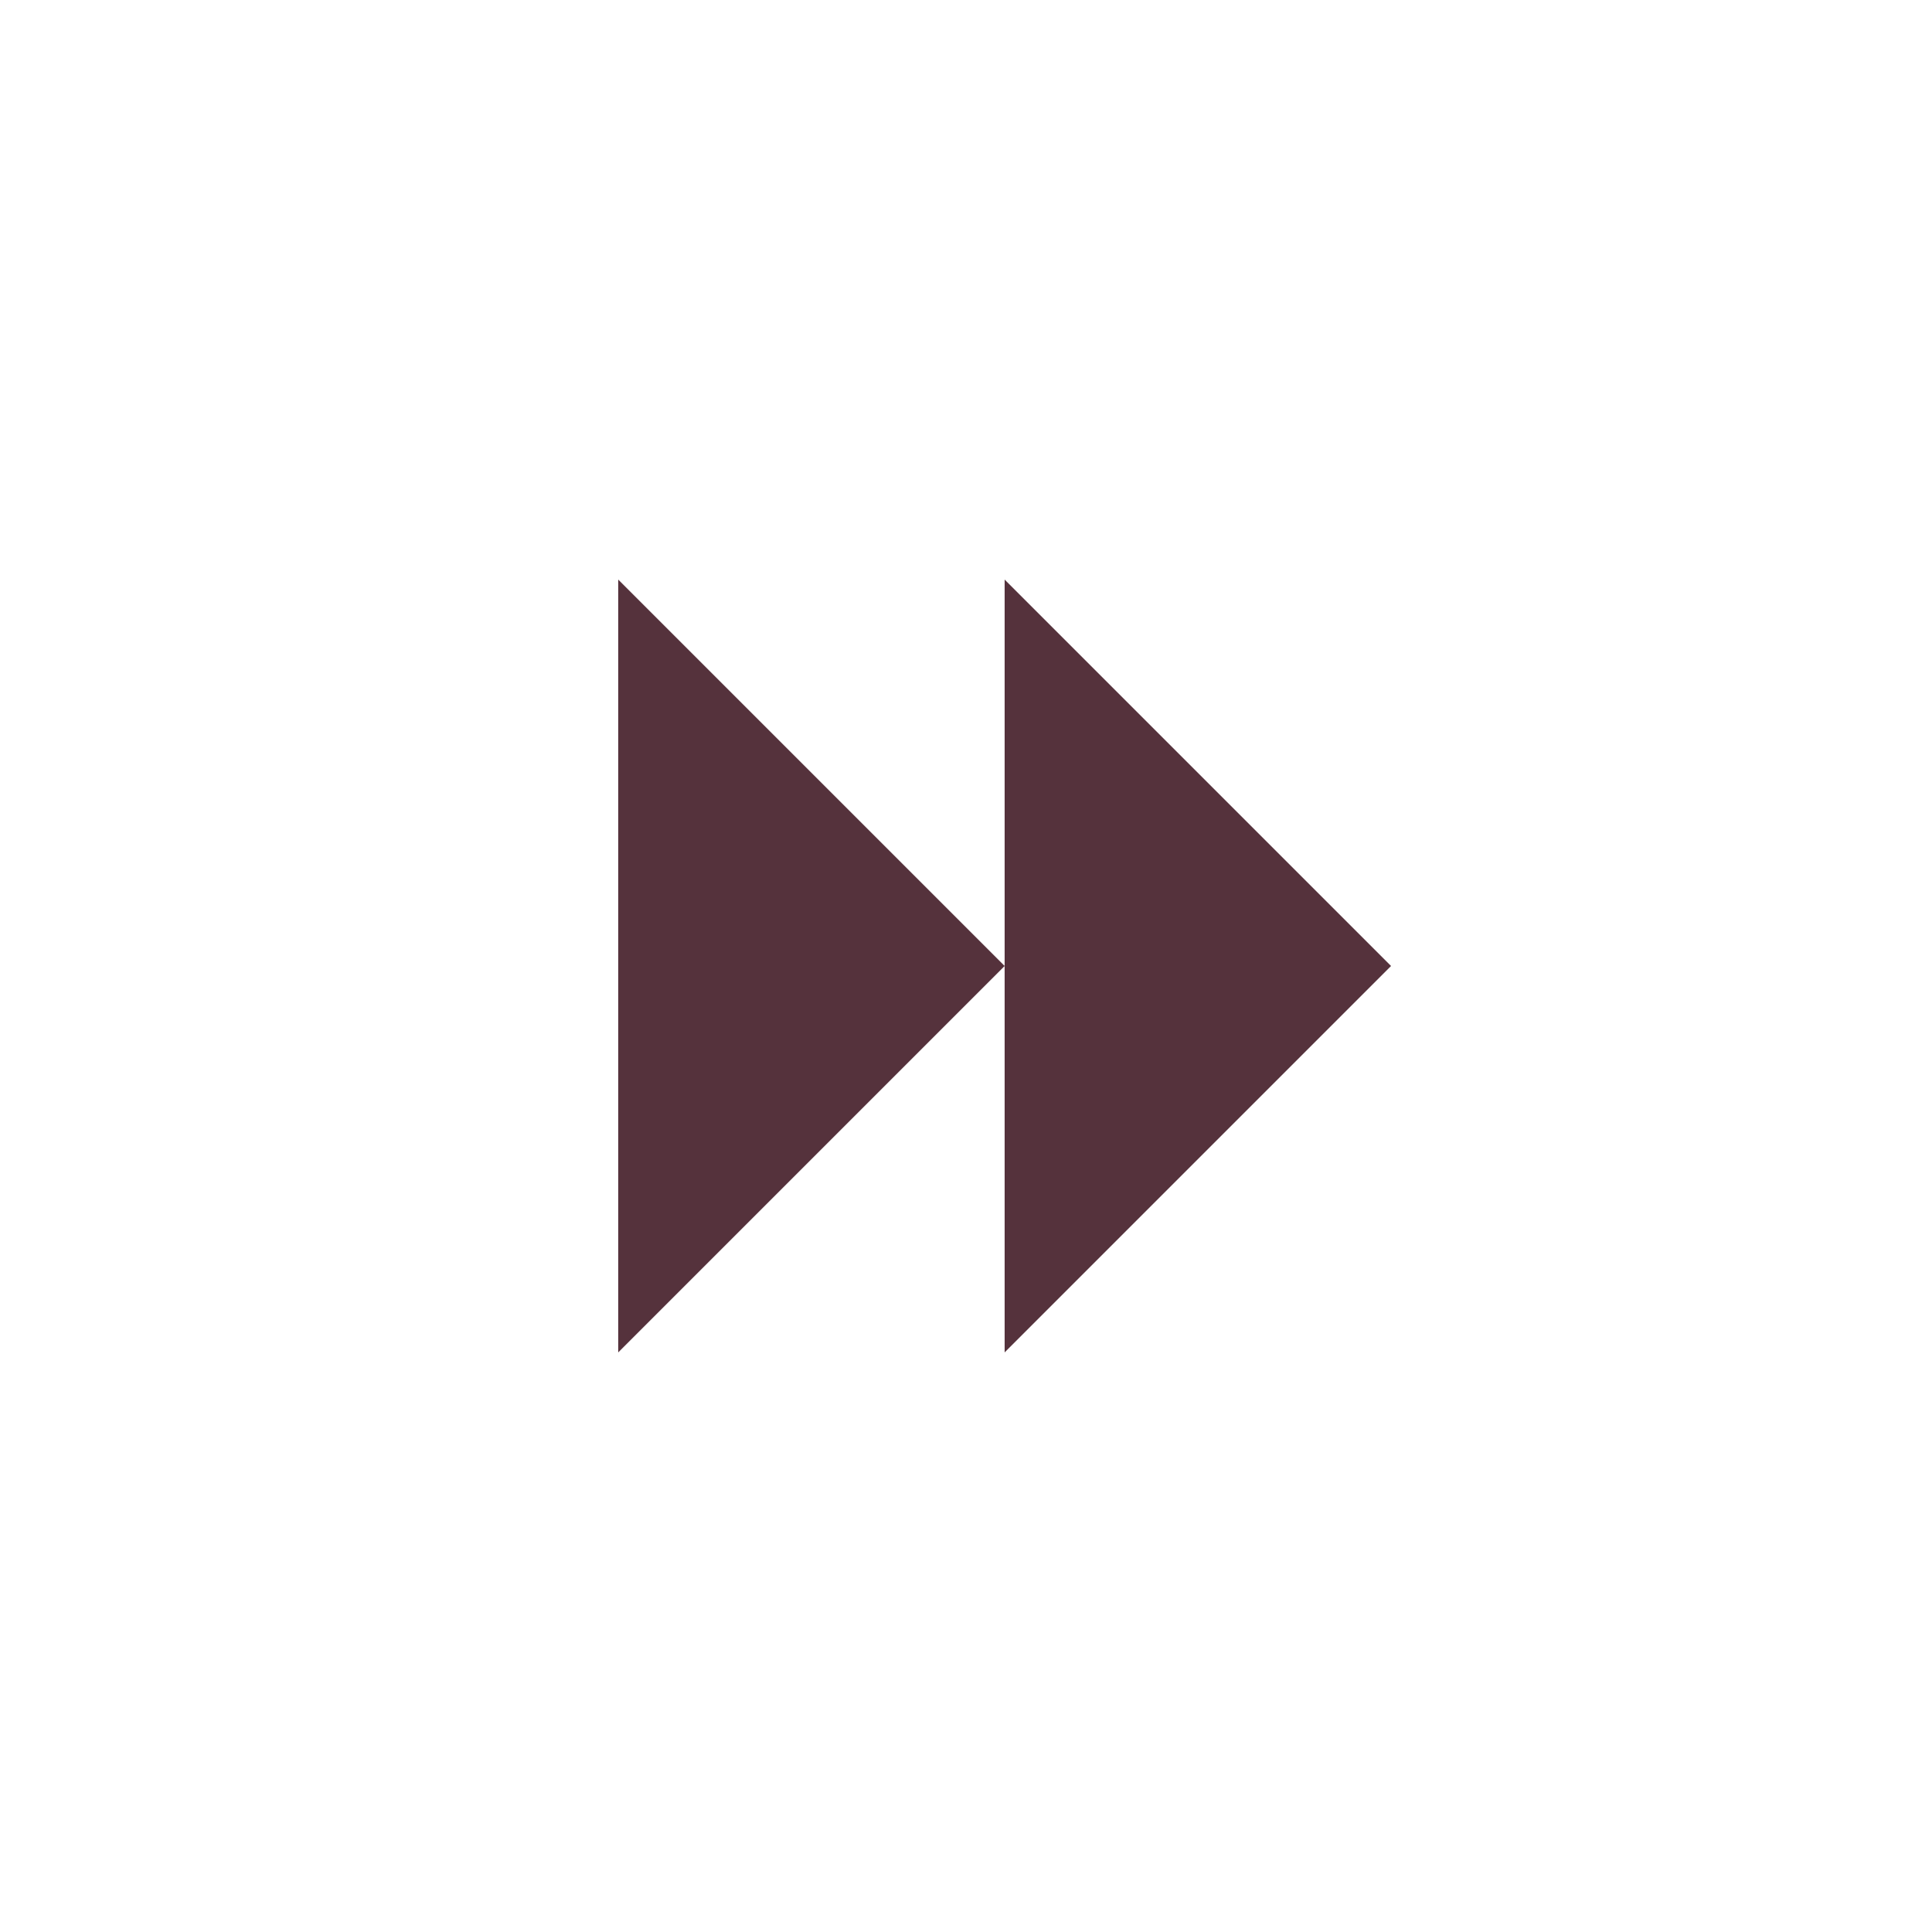
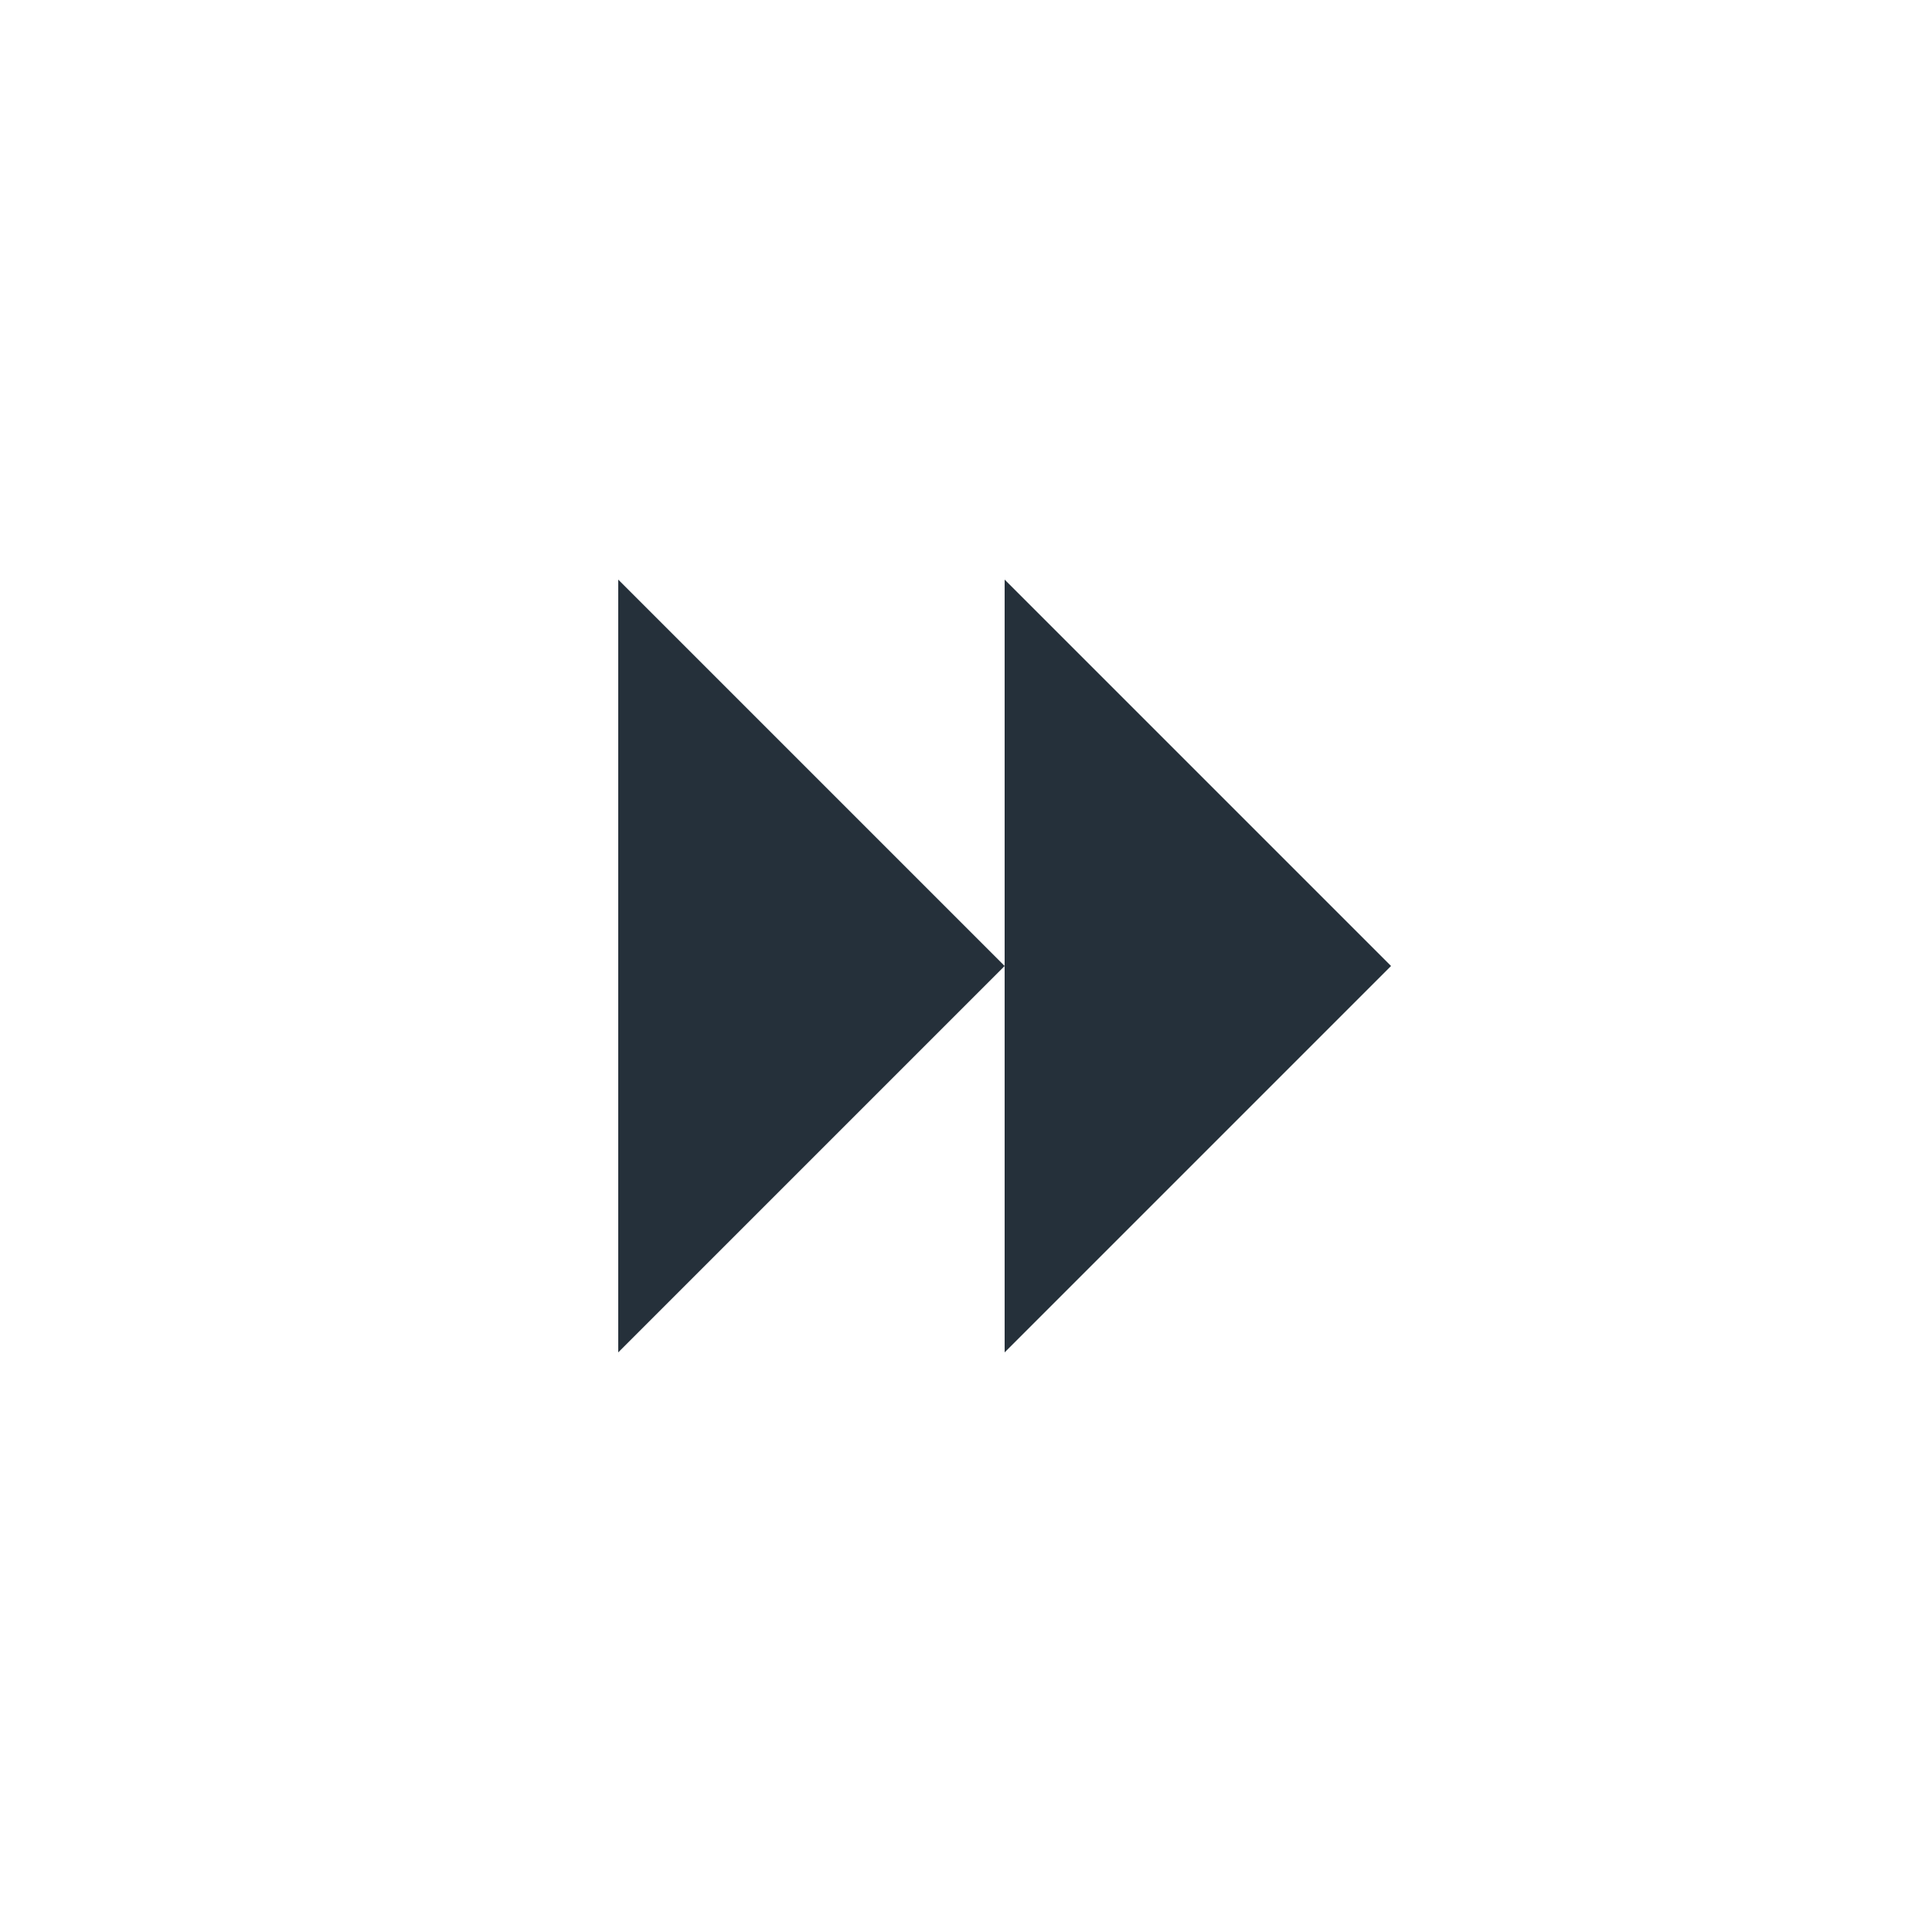
- <svg xmlns="http://www.w3.org/2000/svg" id="画像" width="50" height="50" viewBox="0 0 50 50">
+ <svg xmlns="http://www.w3.org/2000/svg" id="_像" width="50" height="50" viewBox="0 0 50 50">
  <defs>
-     <style>.cls-1{fill:#55323c;}</style>
+     <style>.cls-1{fill:#25303a;}</style>
  </defs>
  <polygon class="cls-1" points="36 25 26 35 26 15 36 25" />
  <polygon class="cls-1" points="26 25 16 35 16 15 26 25" />
</svg>
